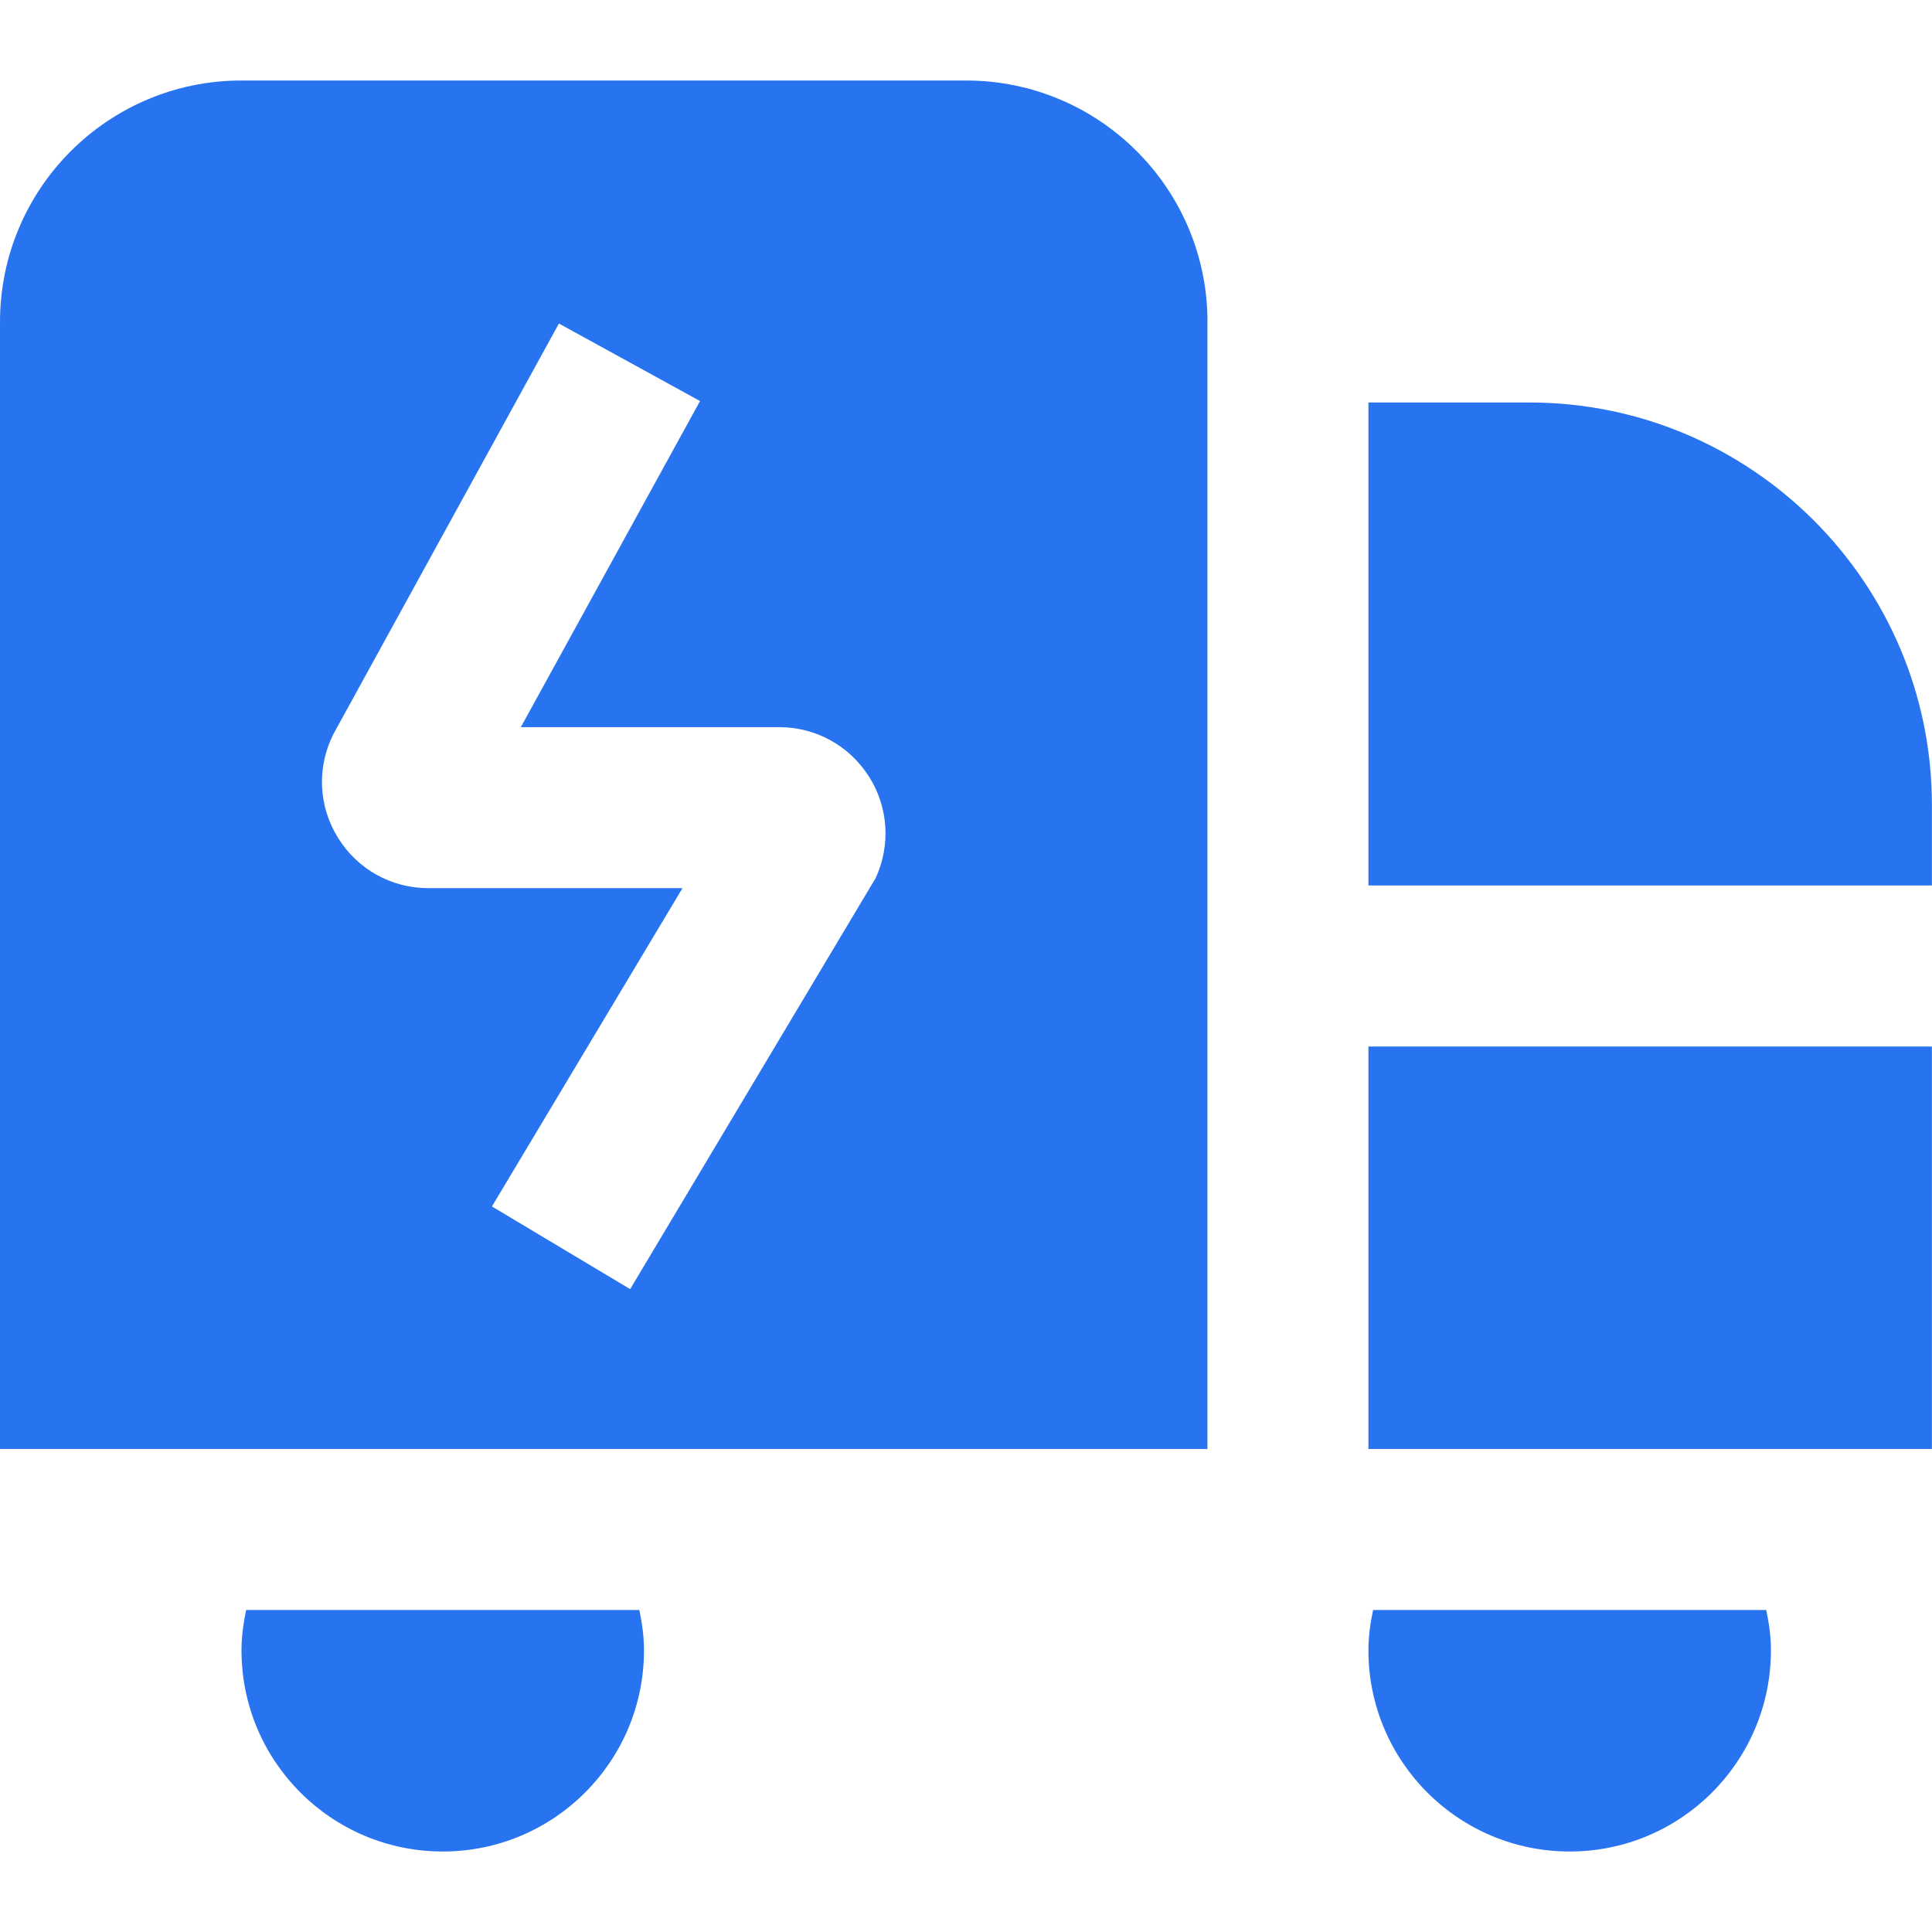
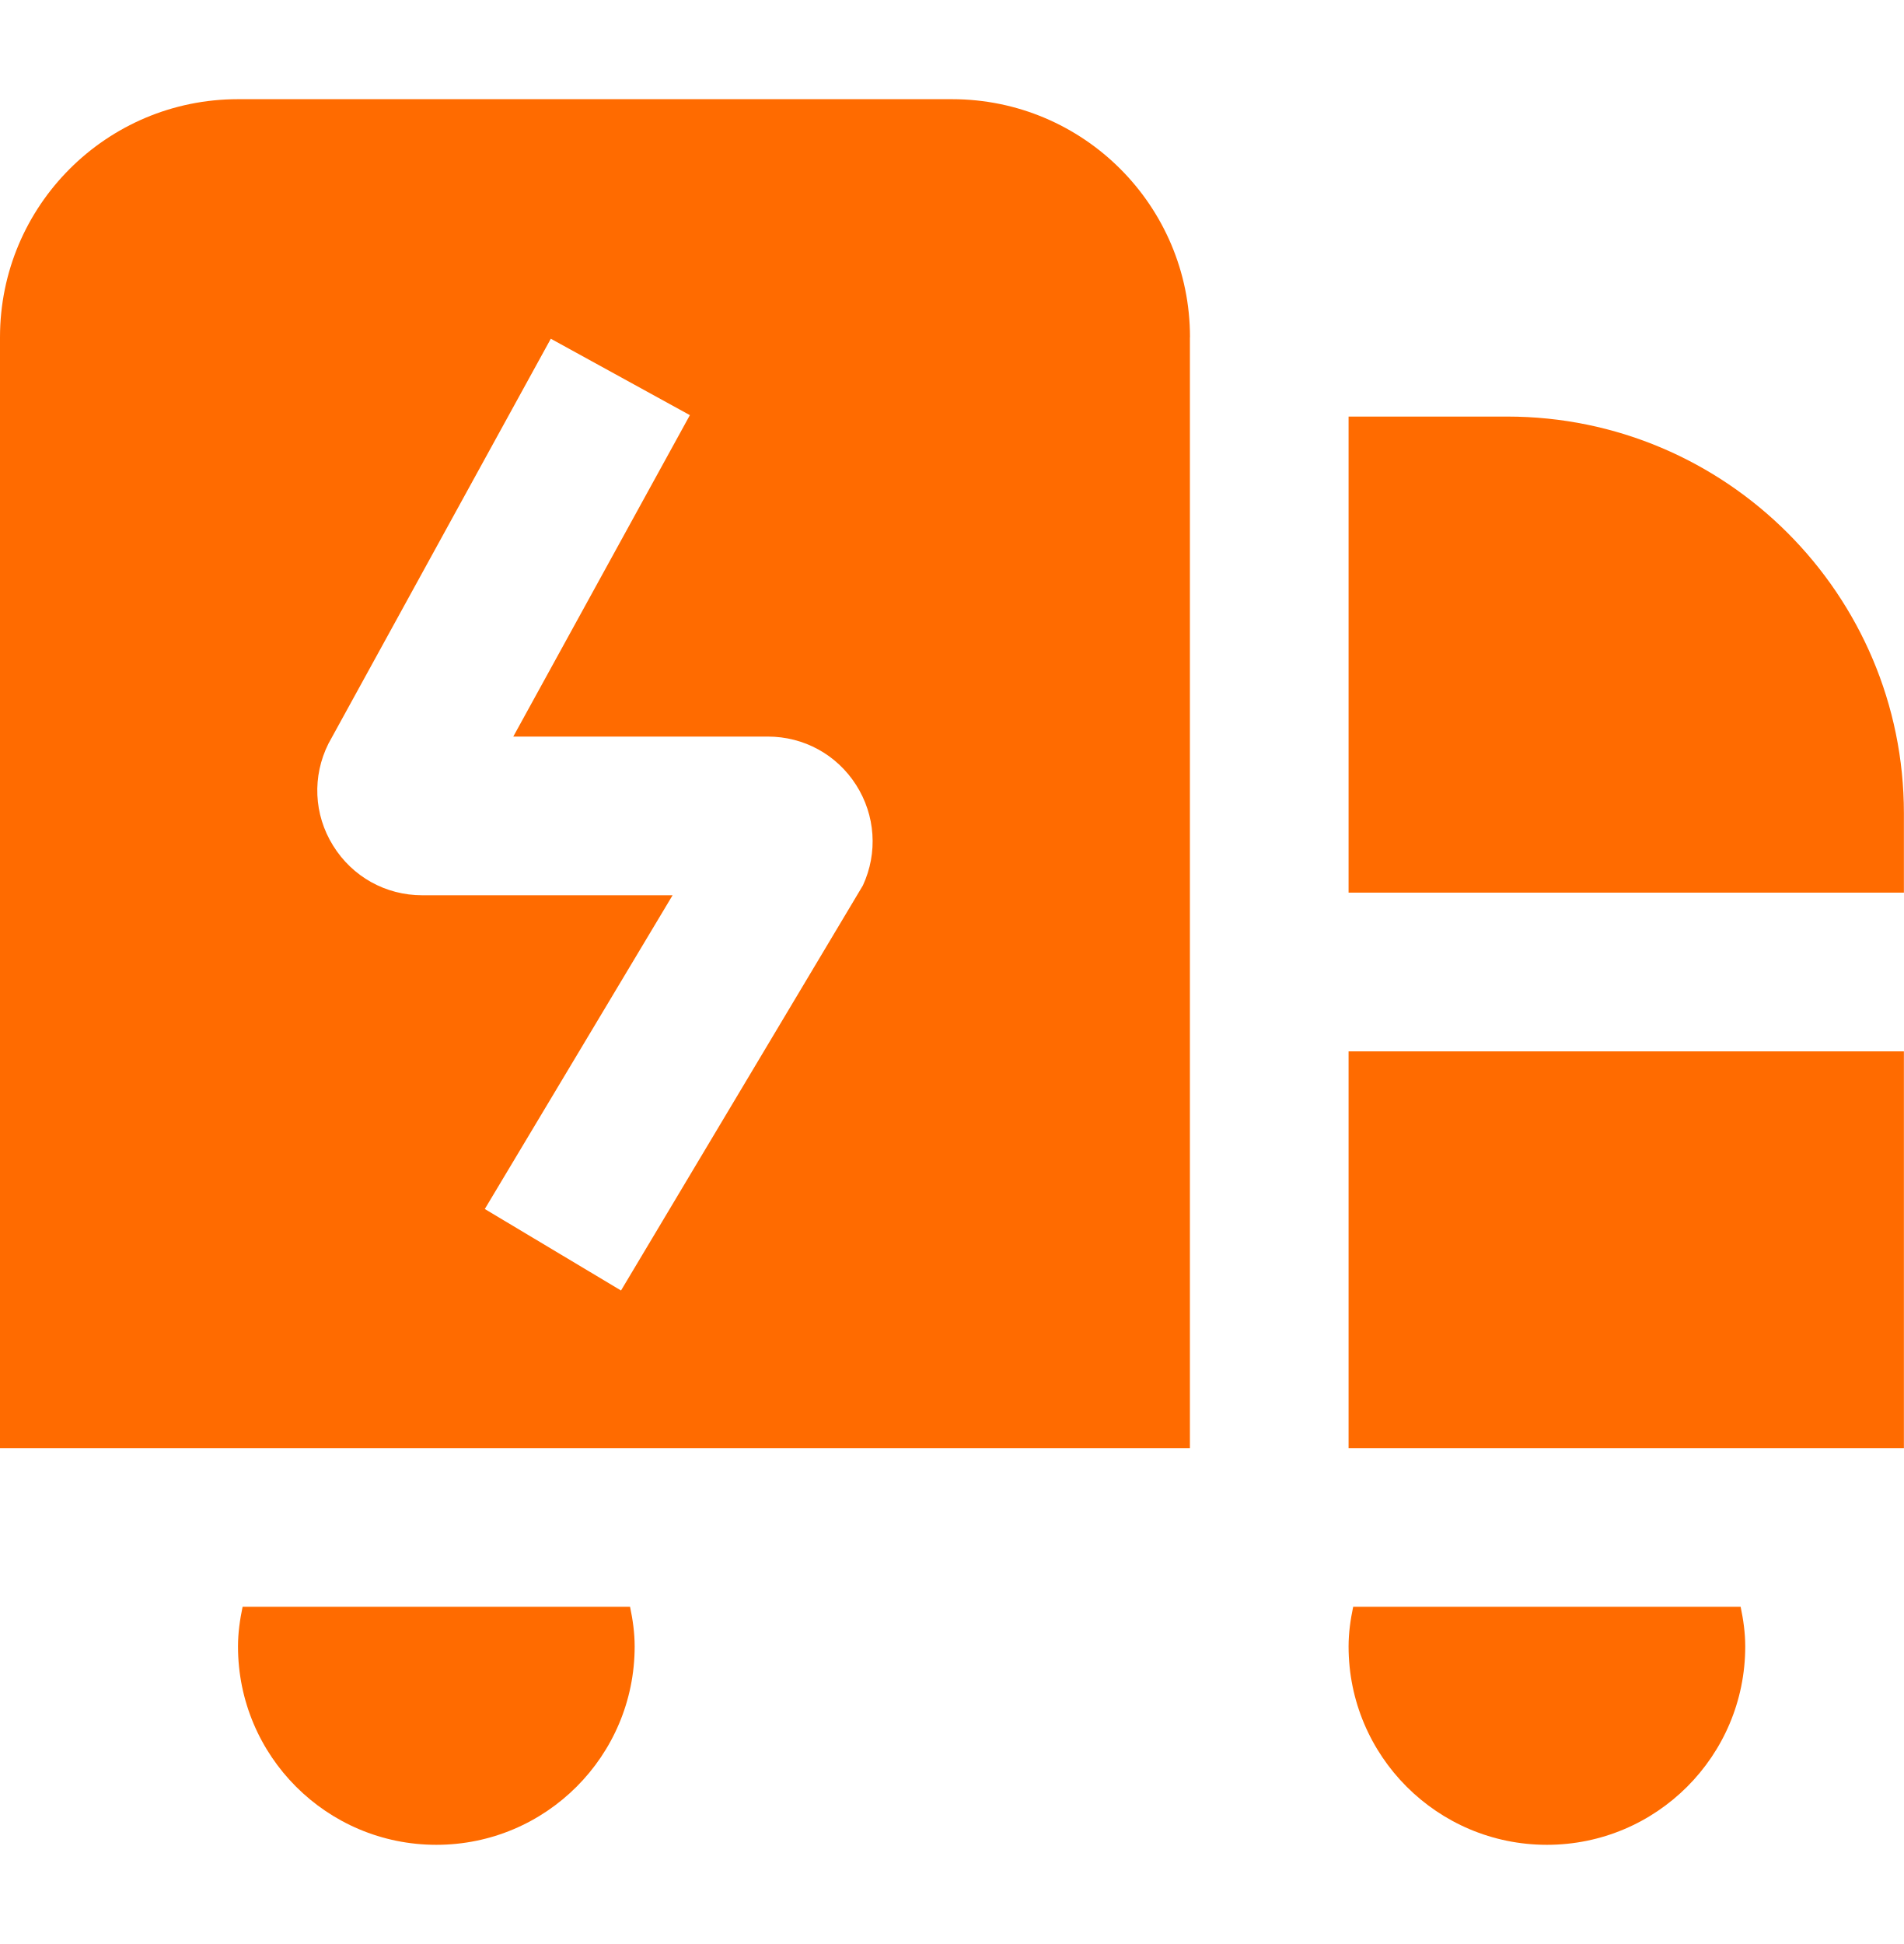
- <svg xmlns="http://www.w3.org/2000/svg" id="Layer_1" data-name="Layer 1" viewBox="0 0 24 24">
-   <path fill="#2874F0" d="m7.942,20c.034.162.058.328.058.5,0,1.381-1.119,2.5-2.5,2.5s-2.5-1.119-2.5-2.5c0-.172.024-.338.058-.5h4.885Zm9.115,0c-.034.162-.058.328-.058.5,0,1.381,1.119,2.5,2.5,2.5s2.5-1.119,2.5-2.5c0-.172-.024-.338-.058-.5h-4.885Zm-2.058-16v14H0V4C0,2.343,1.343,1,3,1h9c1.657,0,3,1.343,3,3Zm-4.208,5.642c-.244-.382-.659-.609-1.112-.609h-3.209l2.226-4.051-1.753-.963-2.803,5.103c-.206.412-.185.893.058,1.284.243.393.663.627,1.124.627h3.156l-2.367,3.954,1.717,1.027,3.049-5.105c.19-.411.159-.885-.085-1.267Zm8.208-4.642h-2v6h7v-1c0-2.757-2.243-5-5-5Zm-2,13h7v-5h-7v5Z" />
+ <svg xmlns="http://www.w3.org/2000/svg" width="48" height="49" viewBox="0 0 48 49" fill="none">
+   <path d="M15.884 40.5C15.952 40.824 16 41.156 16 41.5C16 44.262 13.762 46.5 11 46.5C8.238 46.5 6 44.262 6 41.5C6 41.156 6.048 40.824 6.116 40.5H15.884ZM34.114 40.5C34.046 40.824 33.998 41.156 33.998 41.5C33.998 44.262 36.236 46.5 38.998 46.5C41.76 46.5 43.998 44.262 43.998 41.5C43.998 41.156 43.95 40.824 43.882 40.5H34.114ZM29.998 8.5V36.5H0V8.5C0 5.186 2.686 2.5 6 2.5H24C27.314 2.5 30 5.186 30 8.5H29.998ZM21.582 19.784C21.094 19.02 20.264 18.566 19.358 18.566H12.94L17.392 10.464L13.886 8.538L8.28 18.744C7.868 19.568 7.91 20.53 8.396 21.312C8.882 22.098 9.722 22.566 10.644 22.566H16.956L12.222 30.474L15.656 32.528L21.754 22.318C22.134 21.496 22.07 20.548 21.582 19.784ZM37.998 10.5H33.998V22.5H47.998V20.5C47.998 14.986 43.512 10.5 37.998 10.5ZM33.998 36.5H47.998V26.5H33.998V36.5Z" fill="#FF6B00" />
</svg>
